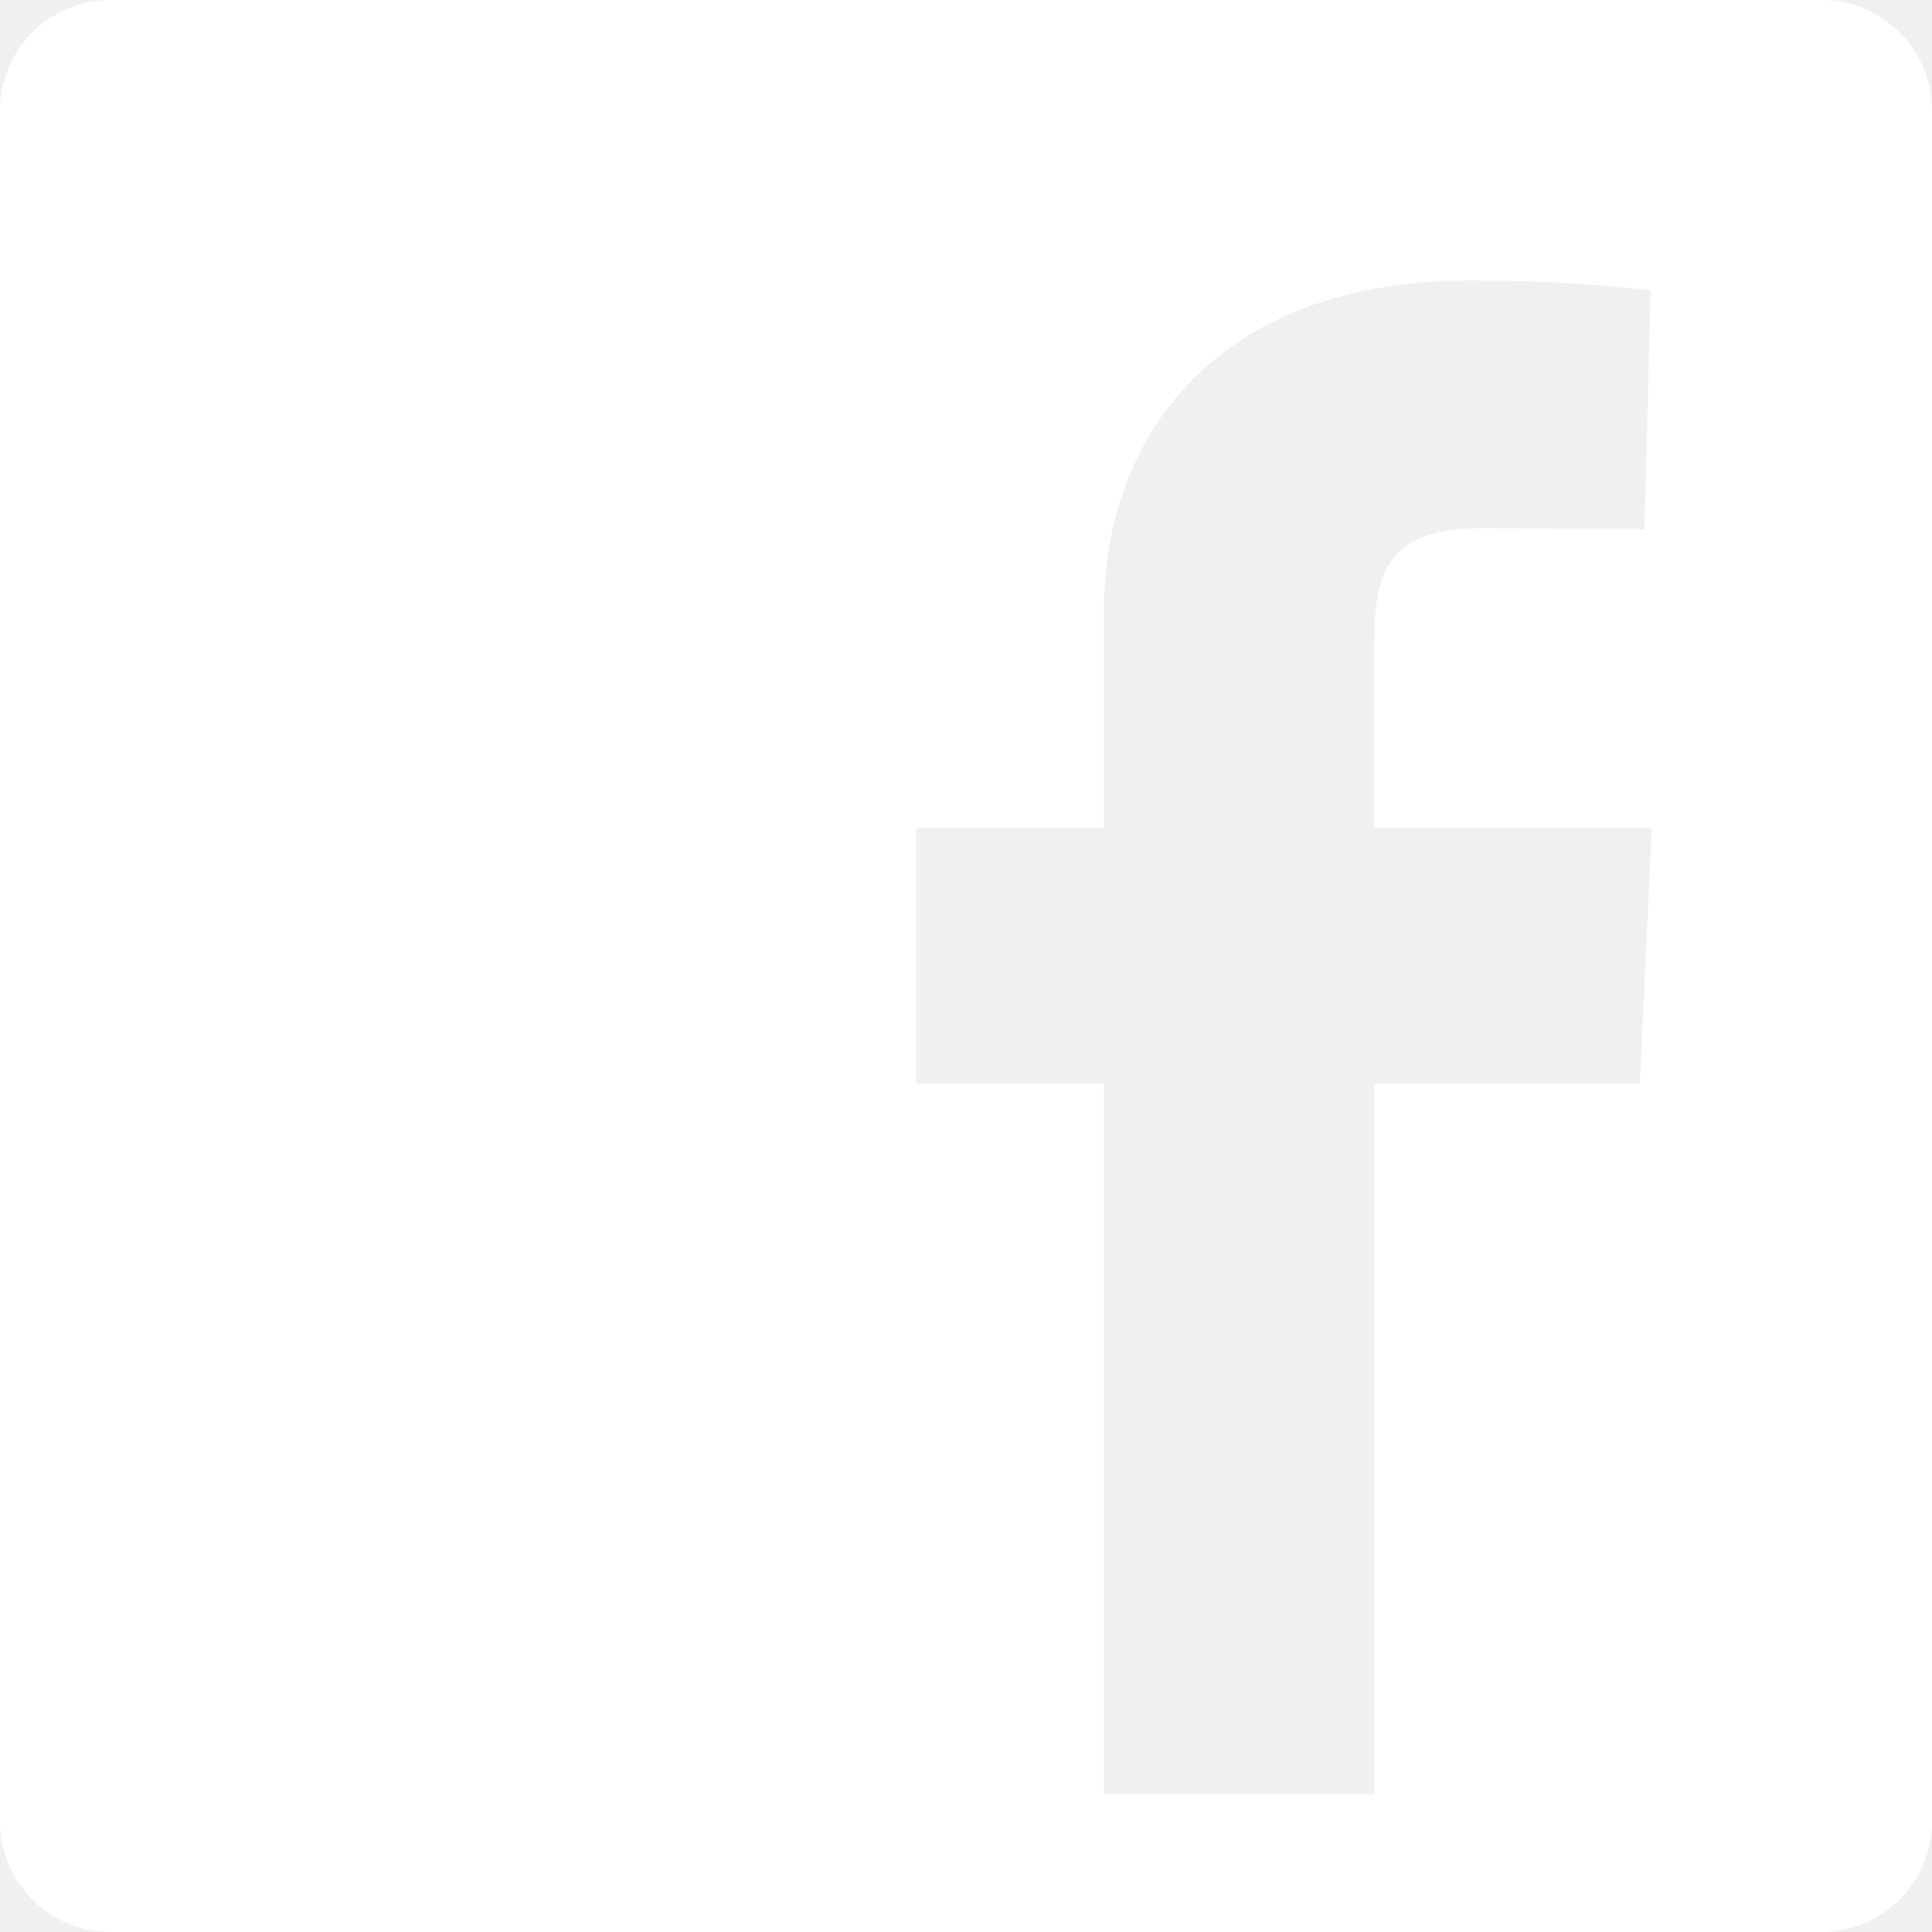
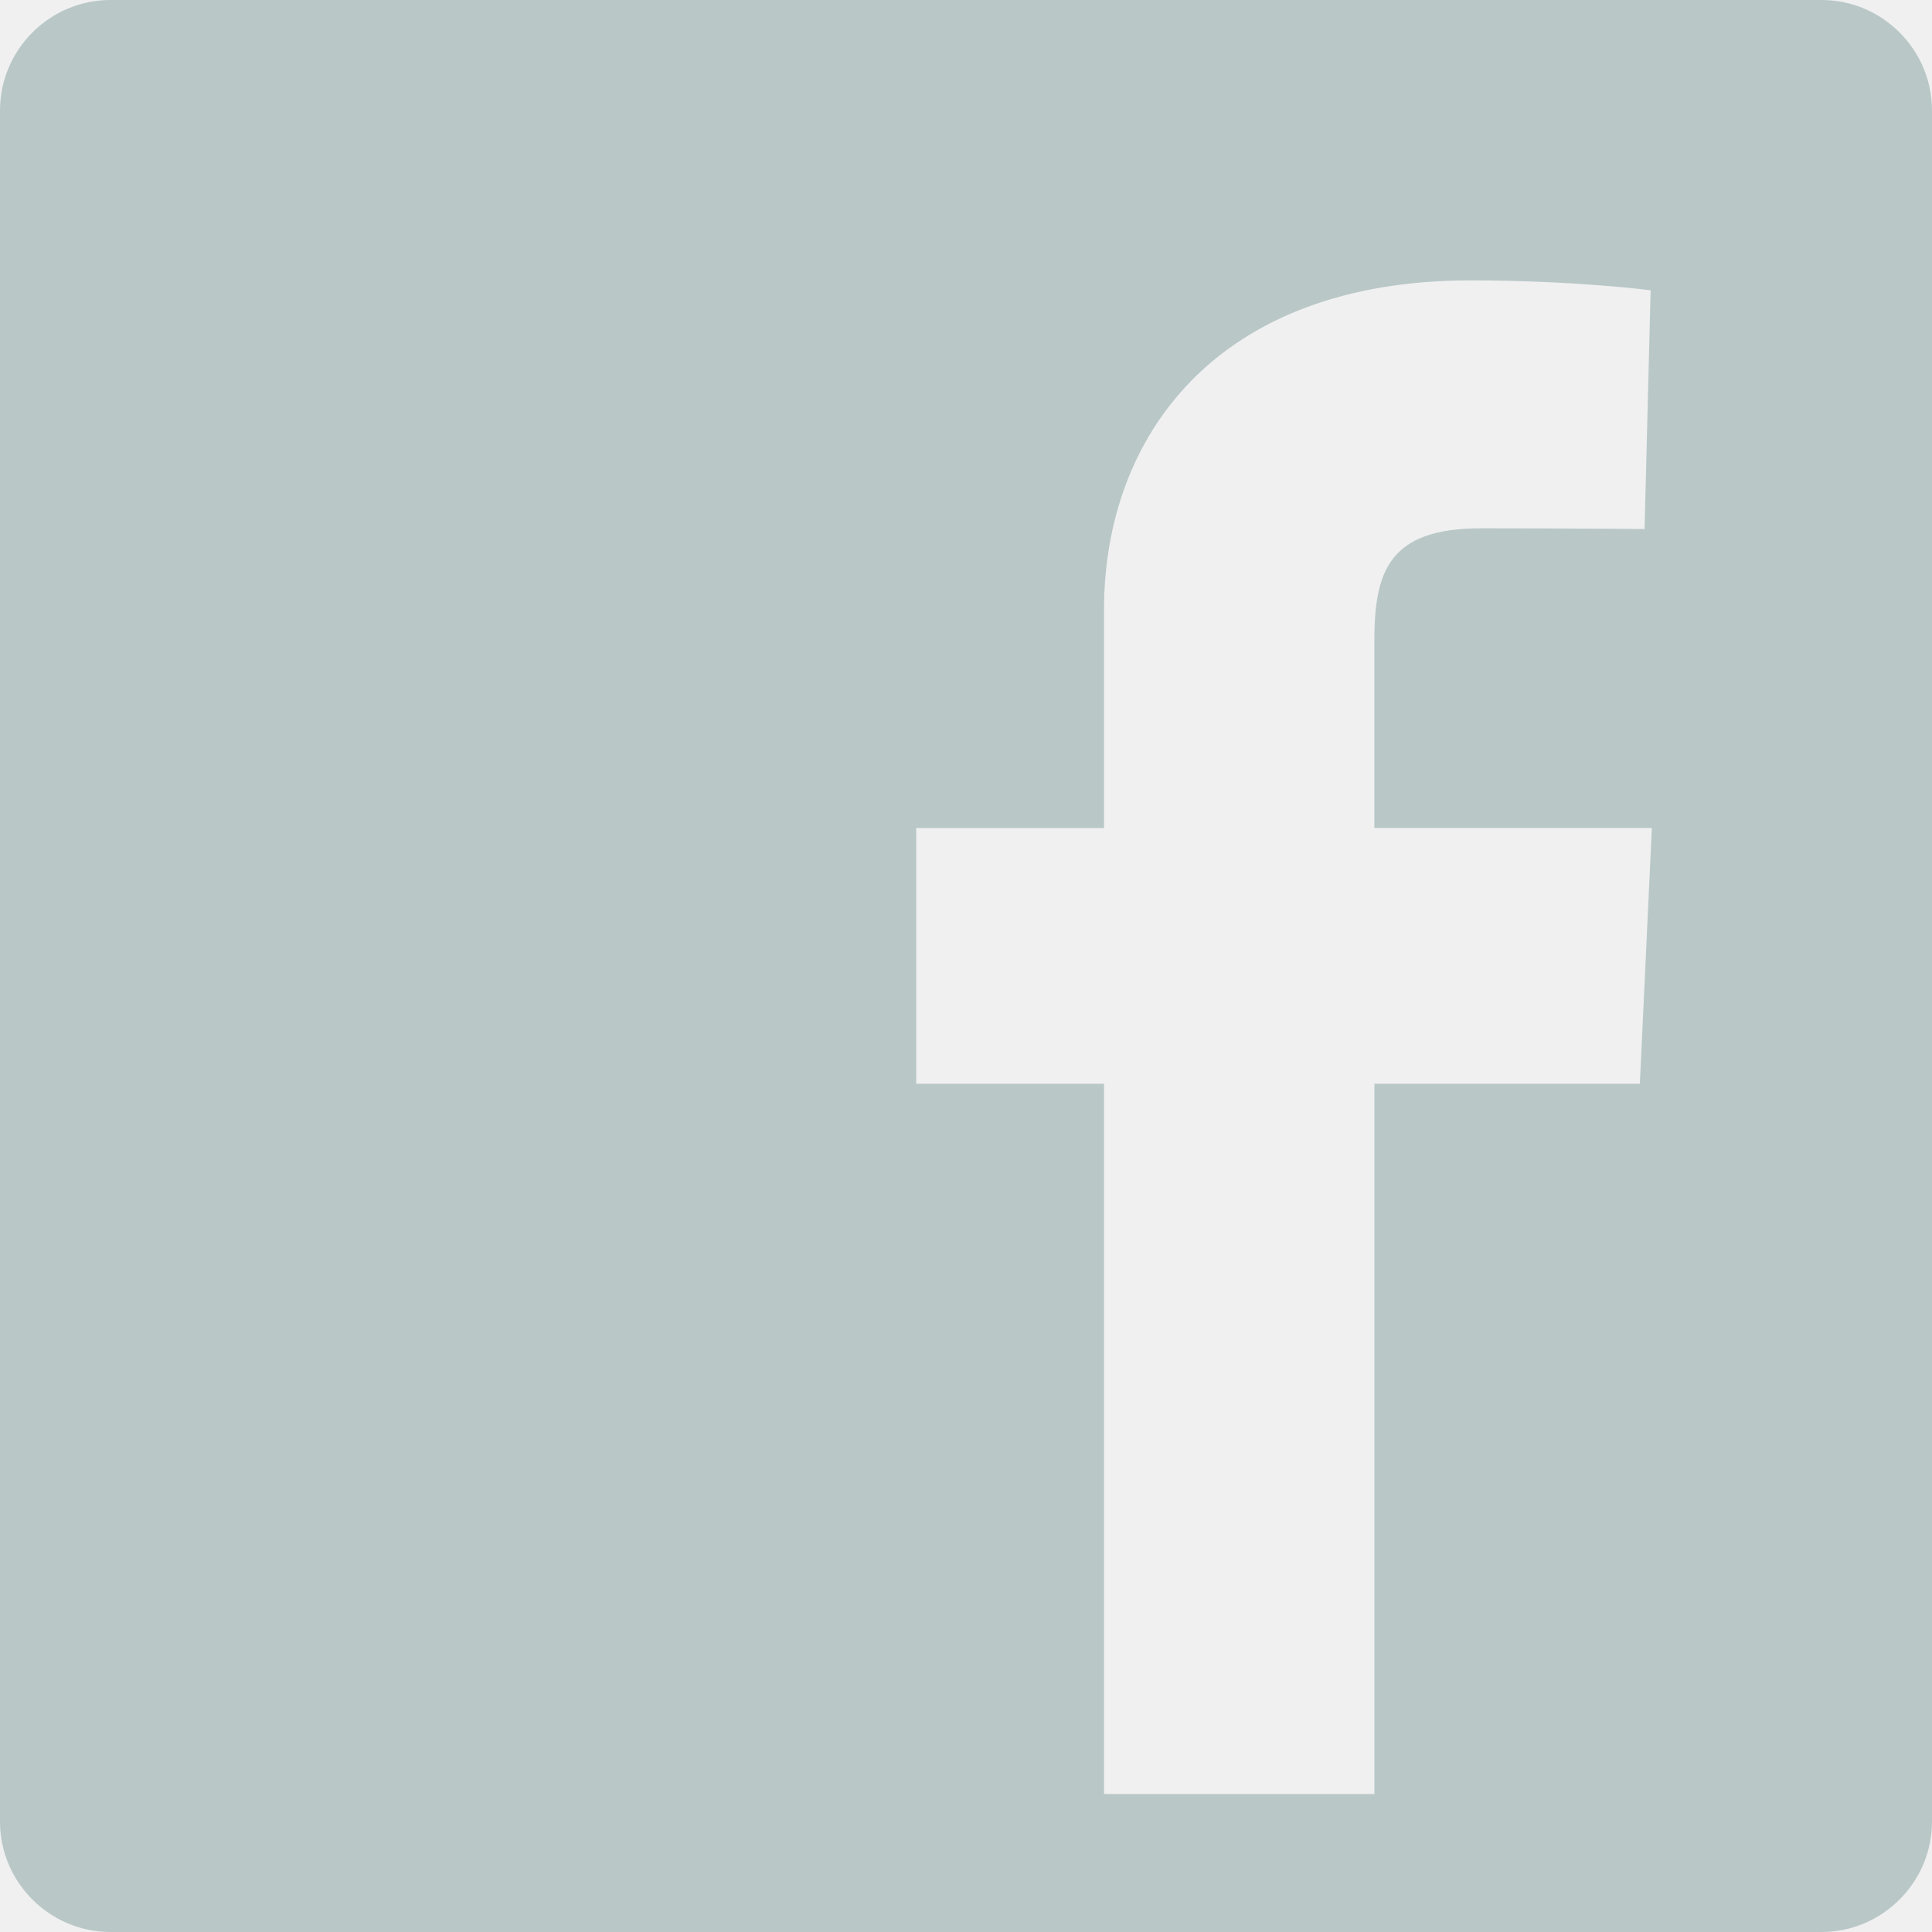
- <svg xmlns="http://www.w3.org/2000/svg" version="1.1" id="Ebene_2" x="0px" y="0px" width="41px" height="41px" viewBox="0 0 41 41" enable-background="new 0 0 41 41" xml:space="preserve">
-   <path fill="#FFFFFF" d="M38.657,0H2.343C1.055,0,0,1.055,0,2.343v36.314C0,39.945,1.055,41,2.343,41h36.314  C39.945,41,41,39.945,41,38.657V2.343C41,1.055,39.945,0,38.657,0z M34.8,22.999h-5.633v15.073h-5.738V22.999h-3.986v-5.427h3.986  c0,0,0-2.224,0-4.635c0-3.643,2.354-6.987,7.779-6.987c2.196,0,3.821,0.21,3.821,0.21L34.9,11.227c0,0-1.657-0.016-3.464-0.016  c-1.957,0-2.27,0.901-2.27,2.398c0,0.185,0,0.25,0,0.254c0,0.419,0,1.438,0,3.708h5.889L34.8,22.999z" />
+ <svg xmlns="http://www.w3.org/2000/svg" version="1.1" id="Ebene_2" x="0px" y="0px" width="128px" height="128px" viewBox="0 0 41 41" xml:space="preserve">
+   <path fill="#B9C7C7" d="M38.657,0H2.343C1.055,0,0,1.055,0,2.343v36.314C0,39.945,1.055,41,2.343,41h36.314  C39.945,41,41,39.945,41,38.657V2.343C41,1.055,39.945,0,38.657,0z M34.8,22.999h-5.633v15.073h-5.738V22.999h-3.986v-5.427h3.986  c0,0,0-2.224,0-4.635c0-3.643,2.354-6.987,7.779-6.987c2.196,0,3.821,0.21,3.821,0.21L34.9,11.227c0,0-1.657-0.016-3.464-0.016  c-1.957,0-2.27,0.901-2.27,2.398c0,0.185,0,0.25,0,0.254c0,0.419,0,1.438,0,3.708h5.889L34.8,22.999z" />
</svg>
